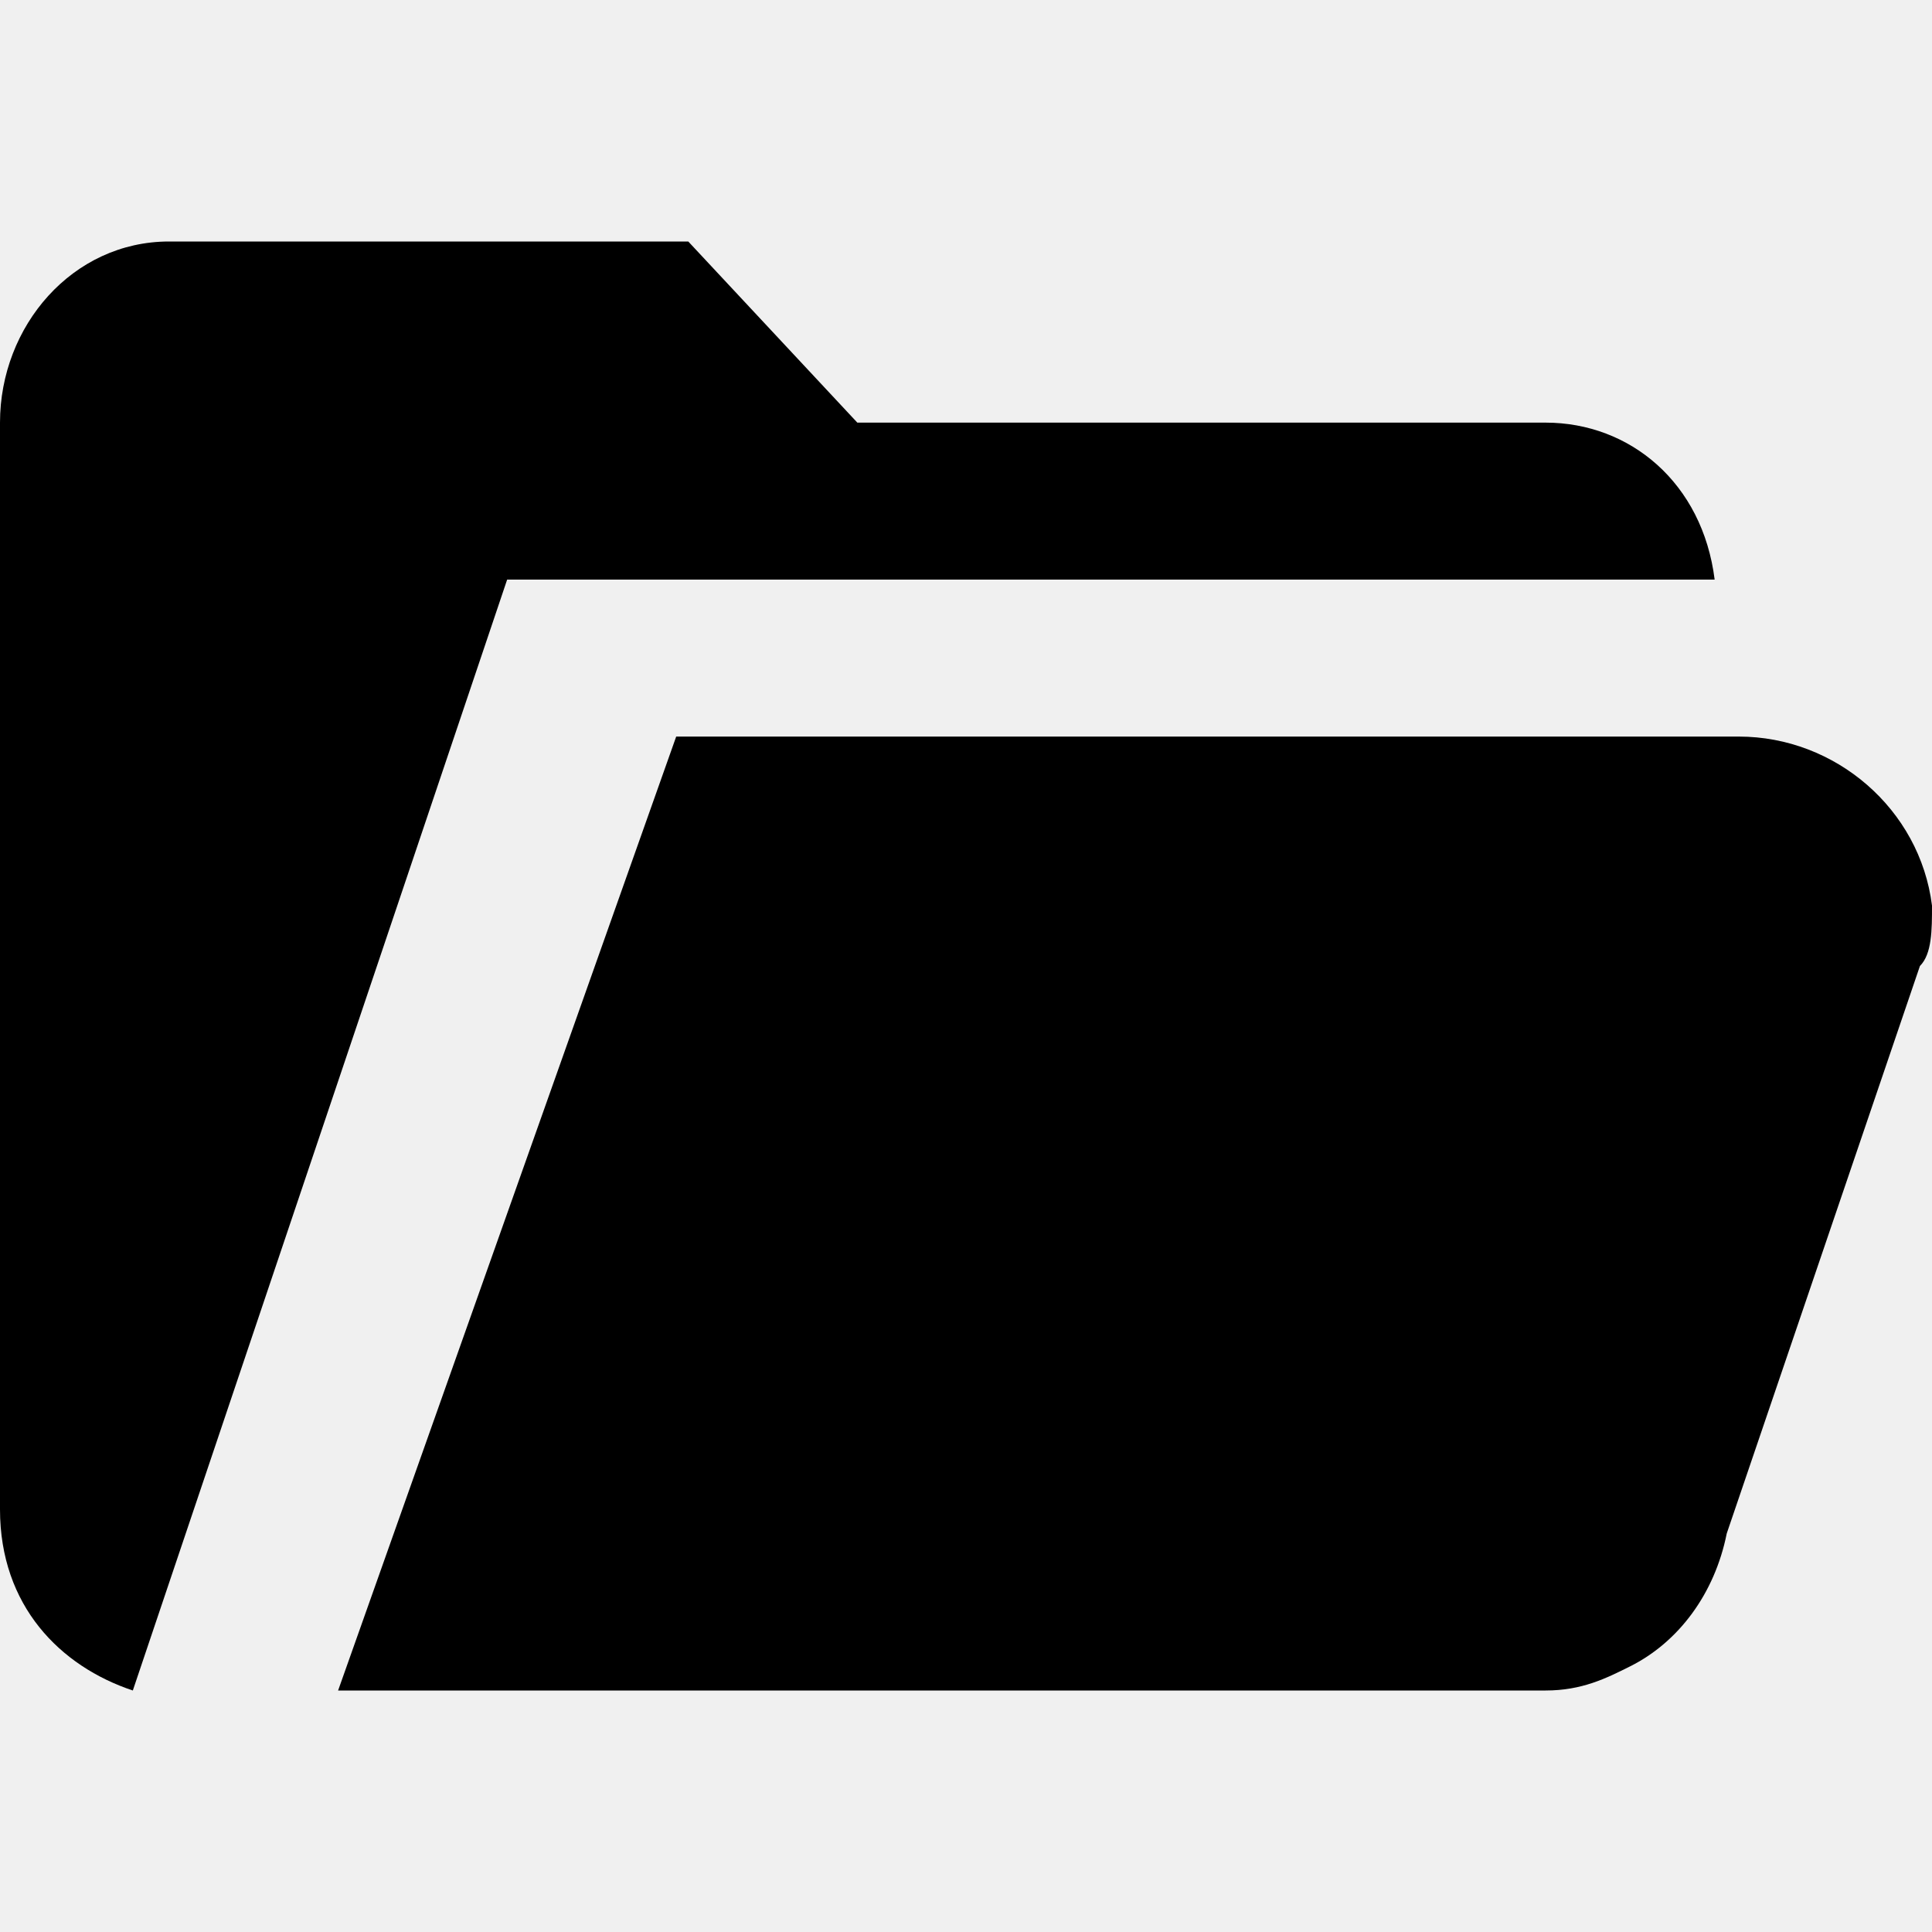
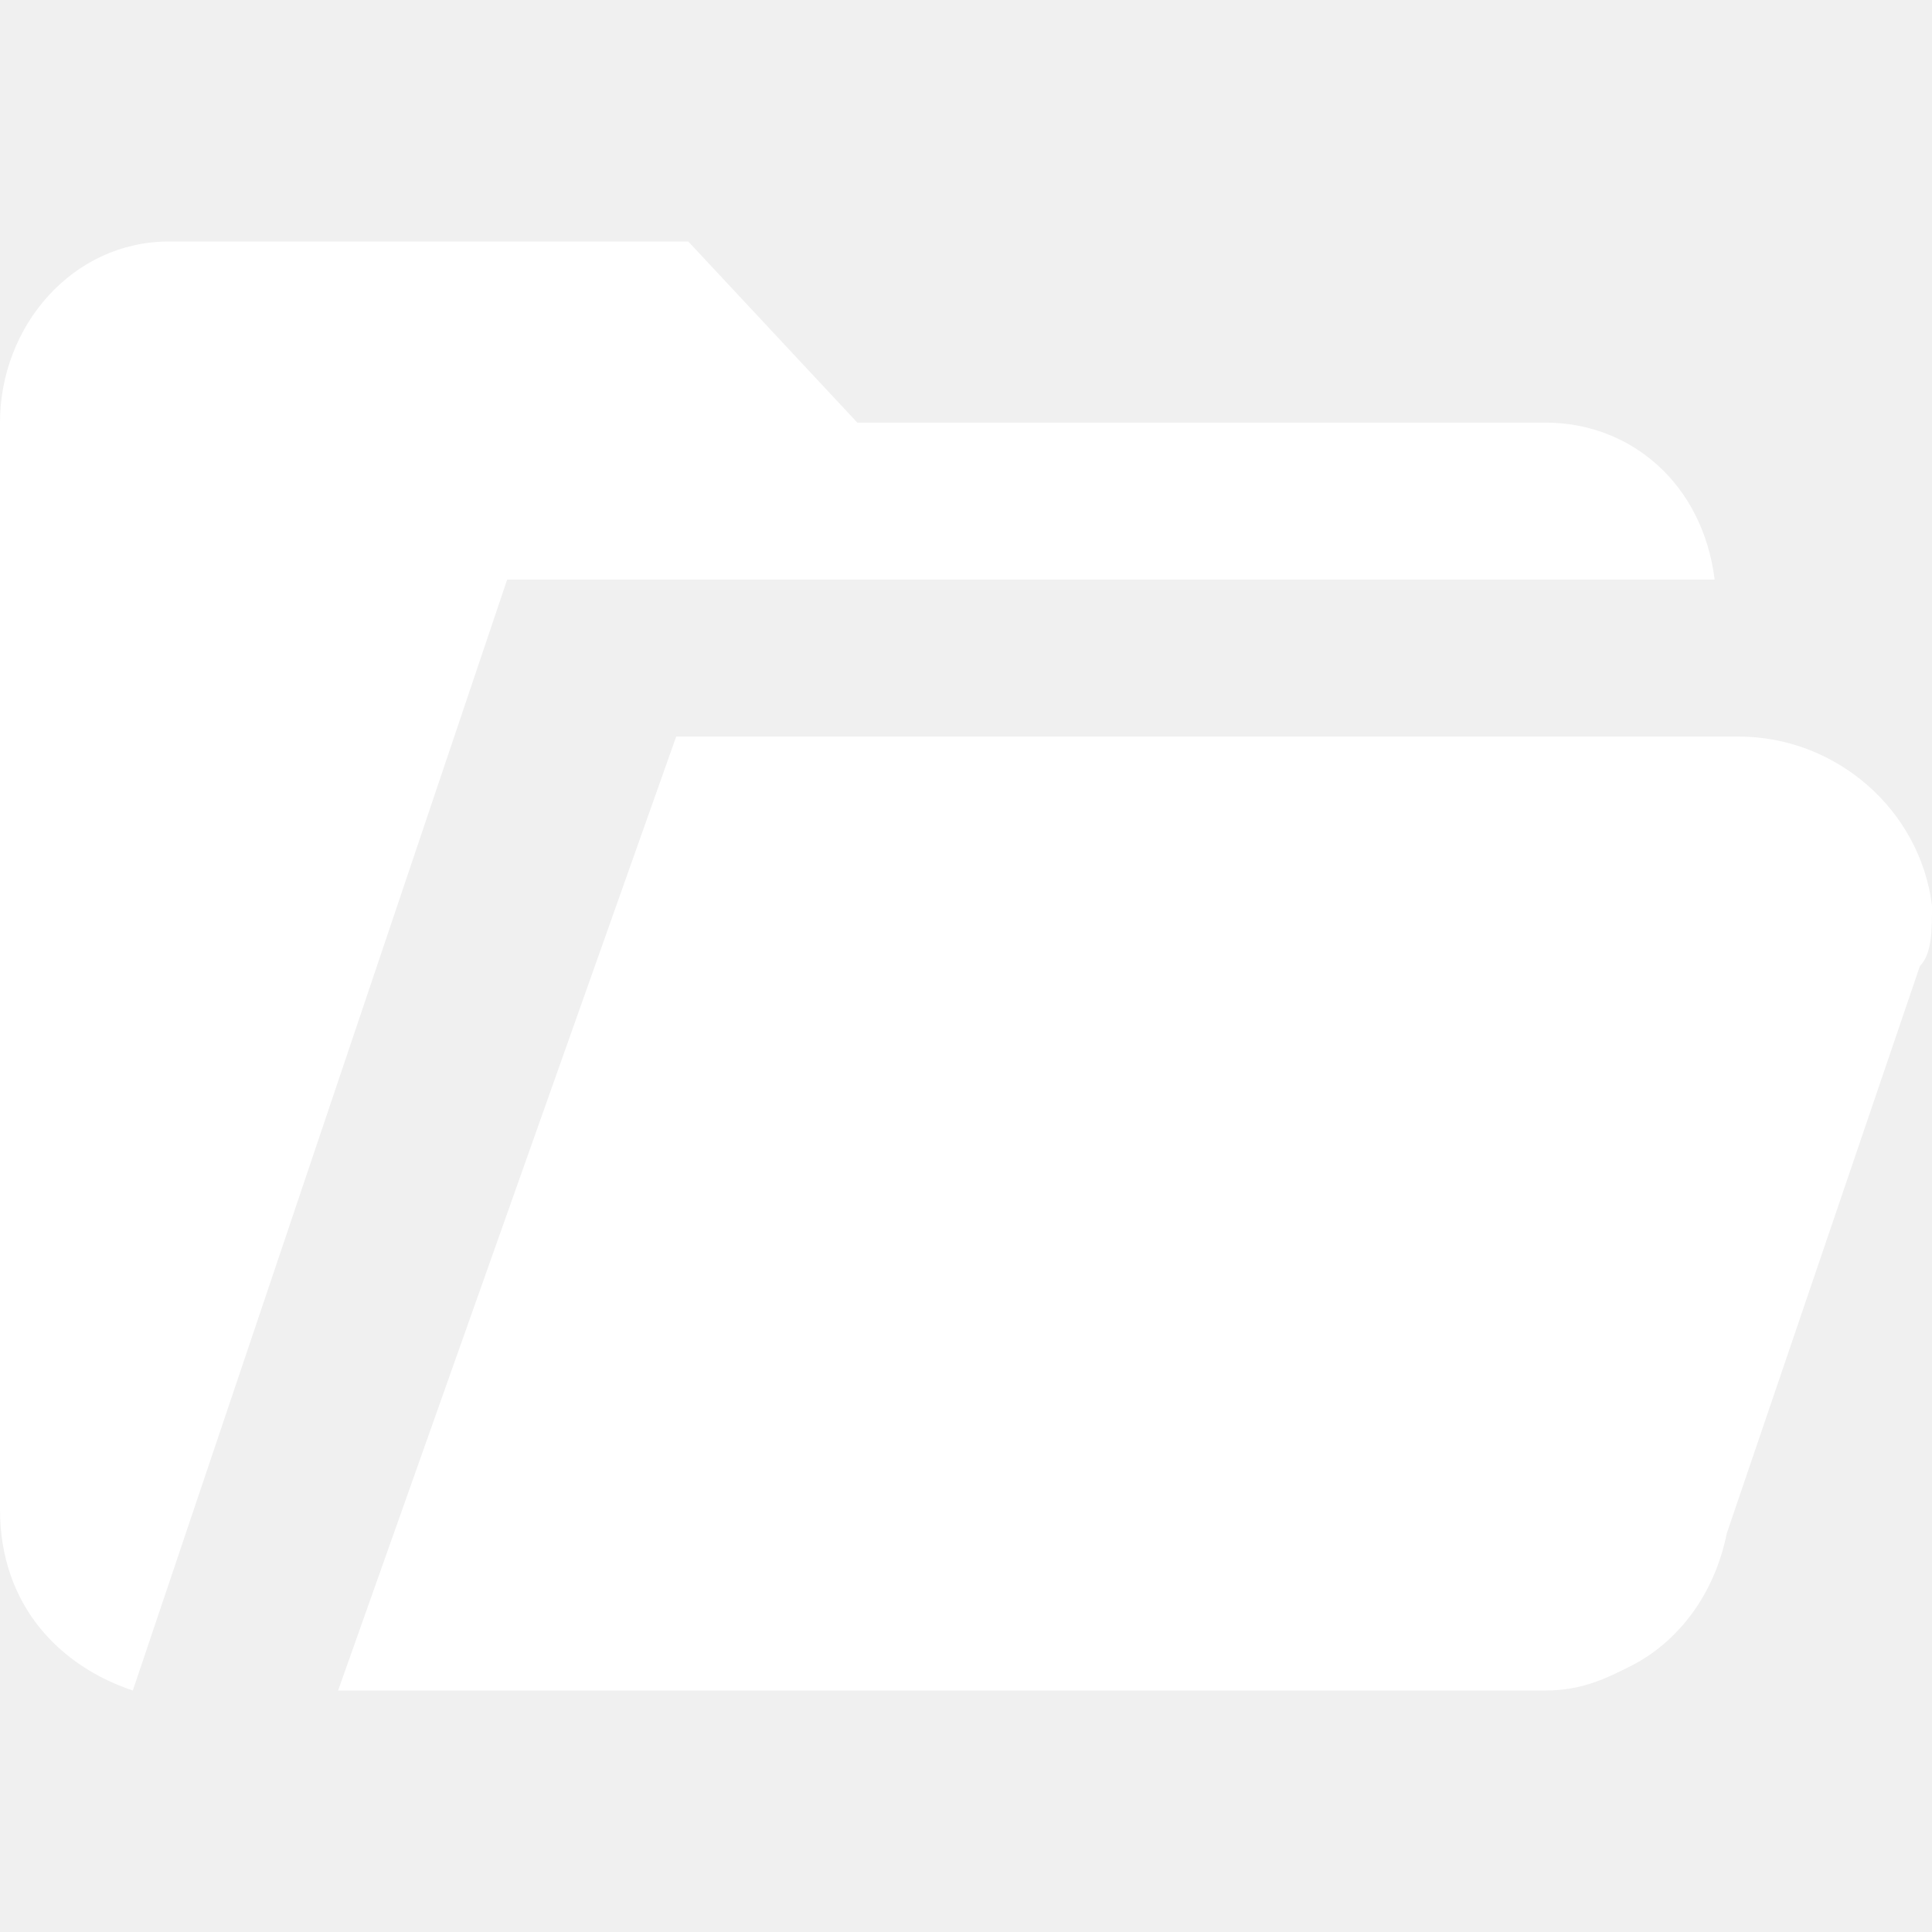
- <svg xmlns="http://www.w3.org/2000/svg" version="1.1" id="Слой_1" x="0px" y="0px" viewBox="0 0 16 16" style="enable-background:new 0 0 16 16;" xml:space="preserve">
+ <svg xmlns="http://www.w3.org/2000/svg" version="1.1" id="Слой_1" x="0px" y="0px" viewBox="0 0 16 16" style="enable-background:new 0 0 16 16;" fill="#FFFFFF" xml:space="preserve">
  <style type="text/css">
	.st0{fill-opacity:0;}
	.st1{display:none;}
	.st2{display:inline;}
	.st3{display:inline;fill:none;stroke:#000000;stroke-miterlimit:10;}
	.st4{display:inline;fill:none;stroke:#000000;stroke-width:0.886;stroke-miterlimit:10;}
	.st5{display:inline;stroke:#000000;stroke-width:0.742;stroke-miterlimit:10;}
	.st6{display:inline;fill:#FFFFFF;}
	.st7{fill:#FFFFFF;}
</style>
  <rect class="st0" width="16" height="16" />
  <path class="st1" d="M16,2H8L6,0H0c-1.1,0-2,0.9-2,2v12c0,1.1,0.9,2,2,2h16c1.1,0,2-0.9,2-2V4C18,2.9,17.1,2,16,2z" />
  <g id="SUPPORT" class="st1">
    <path class="st2" d="M2,5.6c-2,0-3.6,1.6-3.6,3.6S0,12.8,2,12.8V5.6z" />
    <path class="st2" d="M14,5.6c2,0,3.6,1.6,3.6,3.6S16,12.8,14,12.8V5.6z" />
    <path class="st3" d="M15.2,6.3C15,2.5,11.9-0.5,8-0.5s-6.9,3-7.1,6.8" />
    <path class="st4" d="M9.1,16.2c4-0.2,6.5,0.1,6-6.7" />
    <ellipse class="st5" cx="9.2" cy="16.1" rx="1.4" ry="0.8" />
  </g>
  <g id="ABOUT" class="st1">
    <rect x="0.1" y="0.1" transform="matrix(0.7071 -0.7071 0.7071 0.7071 -3.3116 7.9978)" class="st2" width="15.8" height="15.8" />
    <rect x="7" y="2.9" class="st6" width="2" height="6.1" />
    <rect x="7" y="11" class="st6" width="2" height="2" />
  </g>
  <g class="st1">
    <circle class="st2" cx="8" cy="8" r="9.9" />
    <g class="st2">
      <path class="st7" d="M6.7,11v-0.5C6.6,9.4,6.9,8.2,8,6.9C8.9,5.8,9.4,5,9.4,4.1c0-1.1-0.7-1.8-2-1.8c-0.7,0-1.6,0.2-2.1,0.6    L4.8,1.6c0.7-0.5,1.9-0.8,3-0.8c2.4,0,3.5,1.5,3.5,3c0,1.4-0.8,2.4-1.8,3.6c-0.9,1.1-1.2,2-1.2,3v0.5H6.7V11z M6.2,13.9    c0-0.8,0.5-1.3,1.2-1.3s1.2,0.5,1.2,1.3c0,0.7-0.5,1.3-1.2,1.3S6.2,14.6,6.2,13.9z" />
    </g>
  </g>
  <path id="settings" class="st1" d="M15.7,9c0-0.3,0.1-0.7,0.1-1s0-0.7-0.1-1l2.2-1.7c0.2-0.2,0.2-0.4,0.1-0.7L16,1  c-0.1-0.2-0.4-0.3-0.6-0.2l-2.6,1c-0.5-0.4-1.1-0.8-1.8-1L10.6-2c0-0.3-0.3-0.4-0.5-0.4H5.9C5.7-2.4,5.4-2.2,5.4-2L5,0.8  c-0.6,0.3-1.2,0.6-1.8,1l-2.6-1C0.4,0.7,0.2,0.8,0,1l-2,3.6c-0.2,0.2-0.1,0.5,0.1,0.7L0.3,7c-0.1,0.7-0.1,1.4,0,2l-2.2,1.7  c-0.2,0.2-0.2,0.4-0.1,0.7L0,15c0.1,0.2,0.4,0.3,0.6,0.2l2.6-1c0.5,0.4,1.1,0.8,1.8,1L5.4,18c0,0.3,0.3,0.4,0.5,0.4h4.2  c0.3,0,0.5-0.2,0.5-0.4l0.4-2.8c0.6-0.3,1.2-0.6,1.8-1l2.6,1c0.2,0.1,0.5,0,0.6-0.2l2.1-3.6c0.1-0.2,0.1-0.5-0.1-0.7L15.7,9L15.7,9z   M8,11.9c-2.2,0-3.9-1.7-3.9-3.9S5.8,4.1,8,4.1s3.9,1.7,3.9,3.9l0,0C11.9,10.2,10.1,11.9,8,11.9z" />
  <path id="share" class="st1" d="M10.2,13.8l-5.4-3.1c-1.4,1.4-3.6,1.5-5,0.1s-1.5-3.6-0.1-5s3.6-1.5,5-0.1C4.8,5.8,4.9,5.9,5,6  l5.3-2.7c-0.6-1.9,0.5-3.9,2.4-4.4c1.9-0.6,3.9,0.5,4.4,2.4s-0.5,3.9-2.4,4.4c-1.1,0.3-2.3,0.1-3.2-0.6L5.8,8c0,0.1,0,0.2,0,0.3  c0,0.2,0,0.3,0,0.5l5.1,2.9c1.1-1.6,3.4-2,5-0.8c1.6,1.1,2,3.4,0.8,5s-3.4,2-5,0.8C10.8,16,10.2,14.9,10.2,13.8L10.2,13.8z" />
  <path id="error" class="st1" d="M-2.7,16.8h21.3L8-1.6L-2.7,16.8z M9.3,15.1H6.7v-1.9h2.6C9.3,13.2,9.3,15.1,9.3,15.1z M9.3,12.2  H6.7V6.1h2.6C9.3,6.1,9.3,12.2,9.3,12.2z" />
  <path id="galka" class="st1" d="M4.7,11.6L0.4,7.3L-1,8.7l5.8,5.8L17,2.2l-1.4-1.4L4.7,11.6z" />
  <path id="arrow_down" class="st1" d="M8,19.6l4.8-4.8H9.2V-3H6.8v17.8H3.2L8,19.6z" />
  <path id="arrow_up" class="st1" d="M8-3.3L3.2,1.5h3.6v17.8h2.4V1.5h3.6L8-3.3z" />
  <g id="menu" class="st1">
    <circle class="st2" cx="8" cy="8" r="2.1" />
    <circle class="st2" cx="8" cy="1" r="2.1" />
    <circle class="st2" cx="8" cy="15" r="2.1" />
  </g>
  <g id="burger" class="st1">
    <rect x="-2" y="1" class="st2" width="19.9" height="2" />
    <rect x="-2" y="7" class="st2" width="19.9" height="2" />
    <rect x="-2" y="13" class="st2" width="19.9" height="2" />
  </g>
  <polygon id="arrow_back" class="st1" points="14.1,7.4 6.5,7.4 11.1,2.9 9.7,1.5 4.1,7.1 4,7.1 2.6,8.5 2.6,8.5 2.6,8.5 4,9.9   4.1,9.9 9.7,15.5 11.1,14.1 6.4,9.5 14.1,9.5 " />
  <path id="search" class="st1" d="M11.4,9.7h-0.9l-0.3-0.3c2.5-2.9,2.2-7.4-0.8-9.9C6.6-3,2.1-2.7-0.4,0.3c-2.5,2.9-2.2,7.4,0.8,9.9  c2.6,2.3,6.5,2.3,9.2,0l0.3,0.3v0.9l5.4,5.4l1.6-1.6L11.4,9.7z M5,9.7L5,9.7c-2.7,0-4.9-2.2-4.9-4.9S2.3-0.1,5-0.1s4.9,2.2,4.9,4.9  S7.7,9.7,5,9.7z" />
  <polygon id="back" class="st1" points="17.1,0.5 15.5,-1.1 8,6.4 0.5,-1.1 -1.1,0.5 6.4,8 -1.1,15.5 0.5,17.1 8,9.6 15.5,17.1   17.1,15.5 9.6,8 " />
  <polygon id="plus" class="st1" points="17.1,9.1 17.1,6.9 9.1,6.9 9.1,-1.1 6.9,-1.1 6.9,6.9 -1.1,6.9 -1.1,9.1 6.9,9.1 6.9,17.2   9.1,17.2 9.1,9.1 " />
  <path id="repeat" class="st1" d="M15.6,3.6L11.3,8h3.3c0,3.6-2.9,6.5-6.5,6.5C7,14.5,6,14.2,5,13.7l-1.6,1.6c4.1,2.6,9.4,1.4,12-2.7  c0.9-1.4,1.4-3,1.4-4.7H20L15.6,3.6z M1.5,8c0-3.6,2.9-6.5,6.5-6.5c1.1,0,2.1,0.3,3.1,0.8l1.6-1.6C8.6-2,3.2-0.8,0.6,3.3  c-0.9,1.4-1.4,3-1.4,4.7H-4l4.4,4.4L4.7,8H1.5z" />
  <path id="play" class="st1" d="M14.4,8L2.9,15.9V0.1L14.4,8z" />
  <g id="pause" class="st1">
    <rect id="Rectangle_1121" x="2" y="1" class="st2" width="4" height="13.9" />
    <rect id="Rectangle_1122" x="10" y="1" class="st2" width="4" height="13.9" />
  </g>
  <g id="open_folder">
    <path d="M16,7.5c-0.1-0.8-0.8-1.4-1.6-1.4h-0.2H5.6l0,0L2.8,14h10c0.3,0,0.5-0.1,0.7-0.2c0.4-0.2,0.7-0.6,0.8-1.1L15.9,8   C16,7.9,16,7.7,16,7.5z" />
    <path d="M4.2,4.8L4.2,4.8L4.2,4.8L4.2,4.8h10c-0.1-0.8-0.7-1.3-1.4-1.3H7.1L5.7,2H1.4C0.6,2,0,2.7,0,3.5v9c0,0.8,0.5,1.3,1.1,1.5   L4.2,4.8L4.2,4.8z" />
  </g>
</svg>
